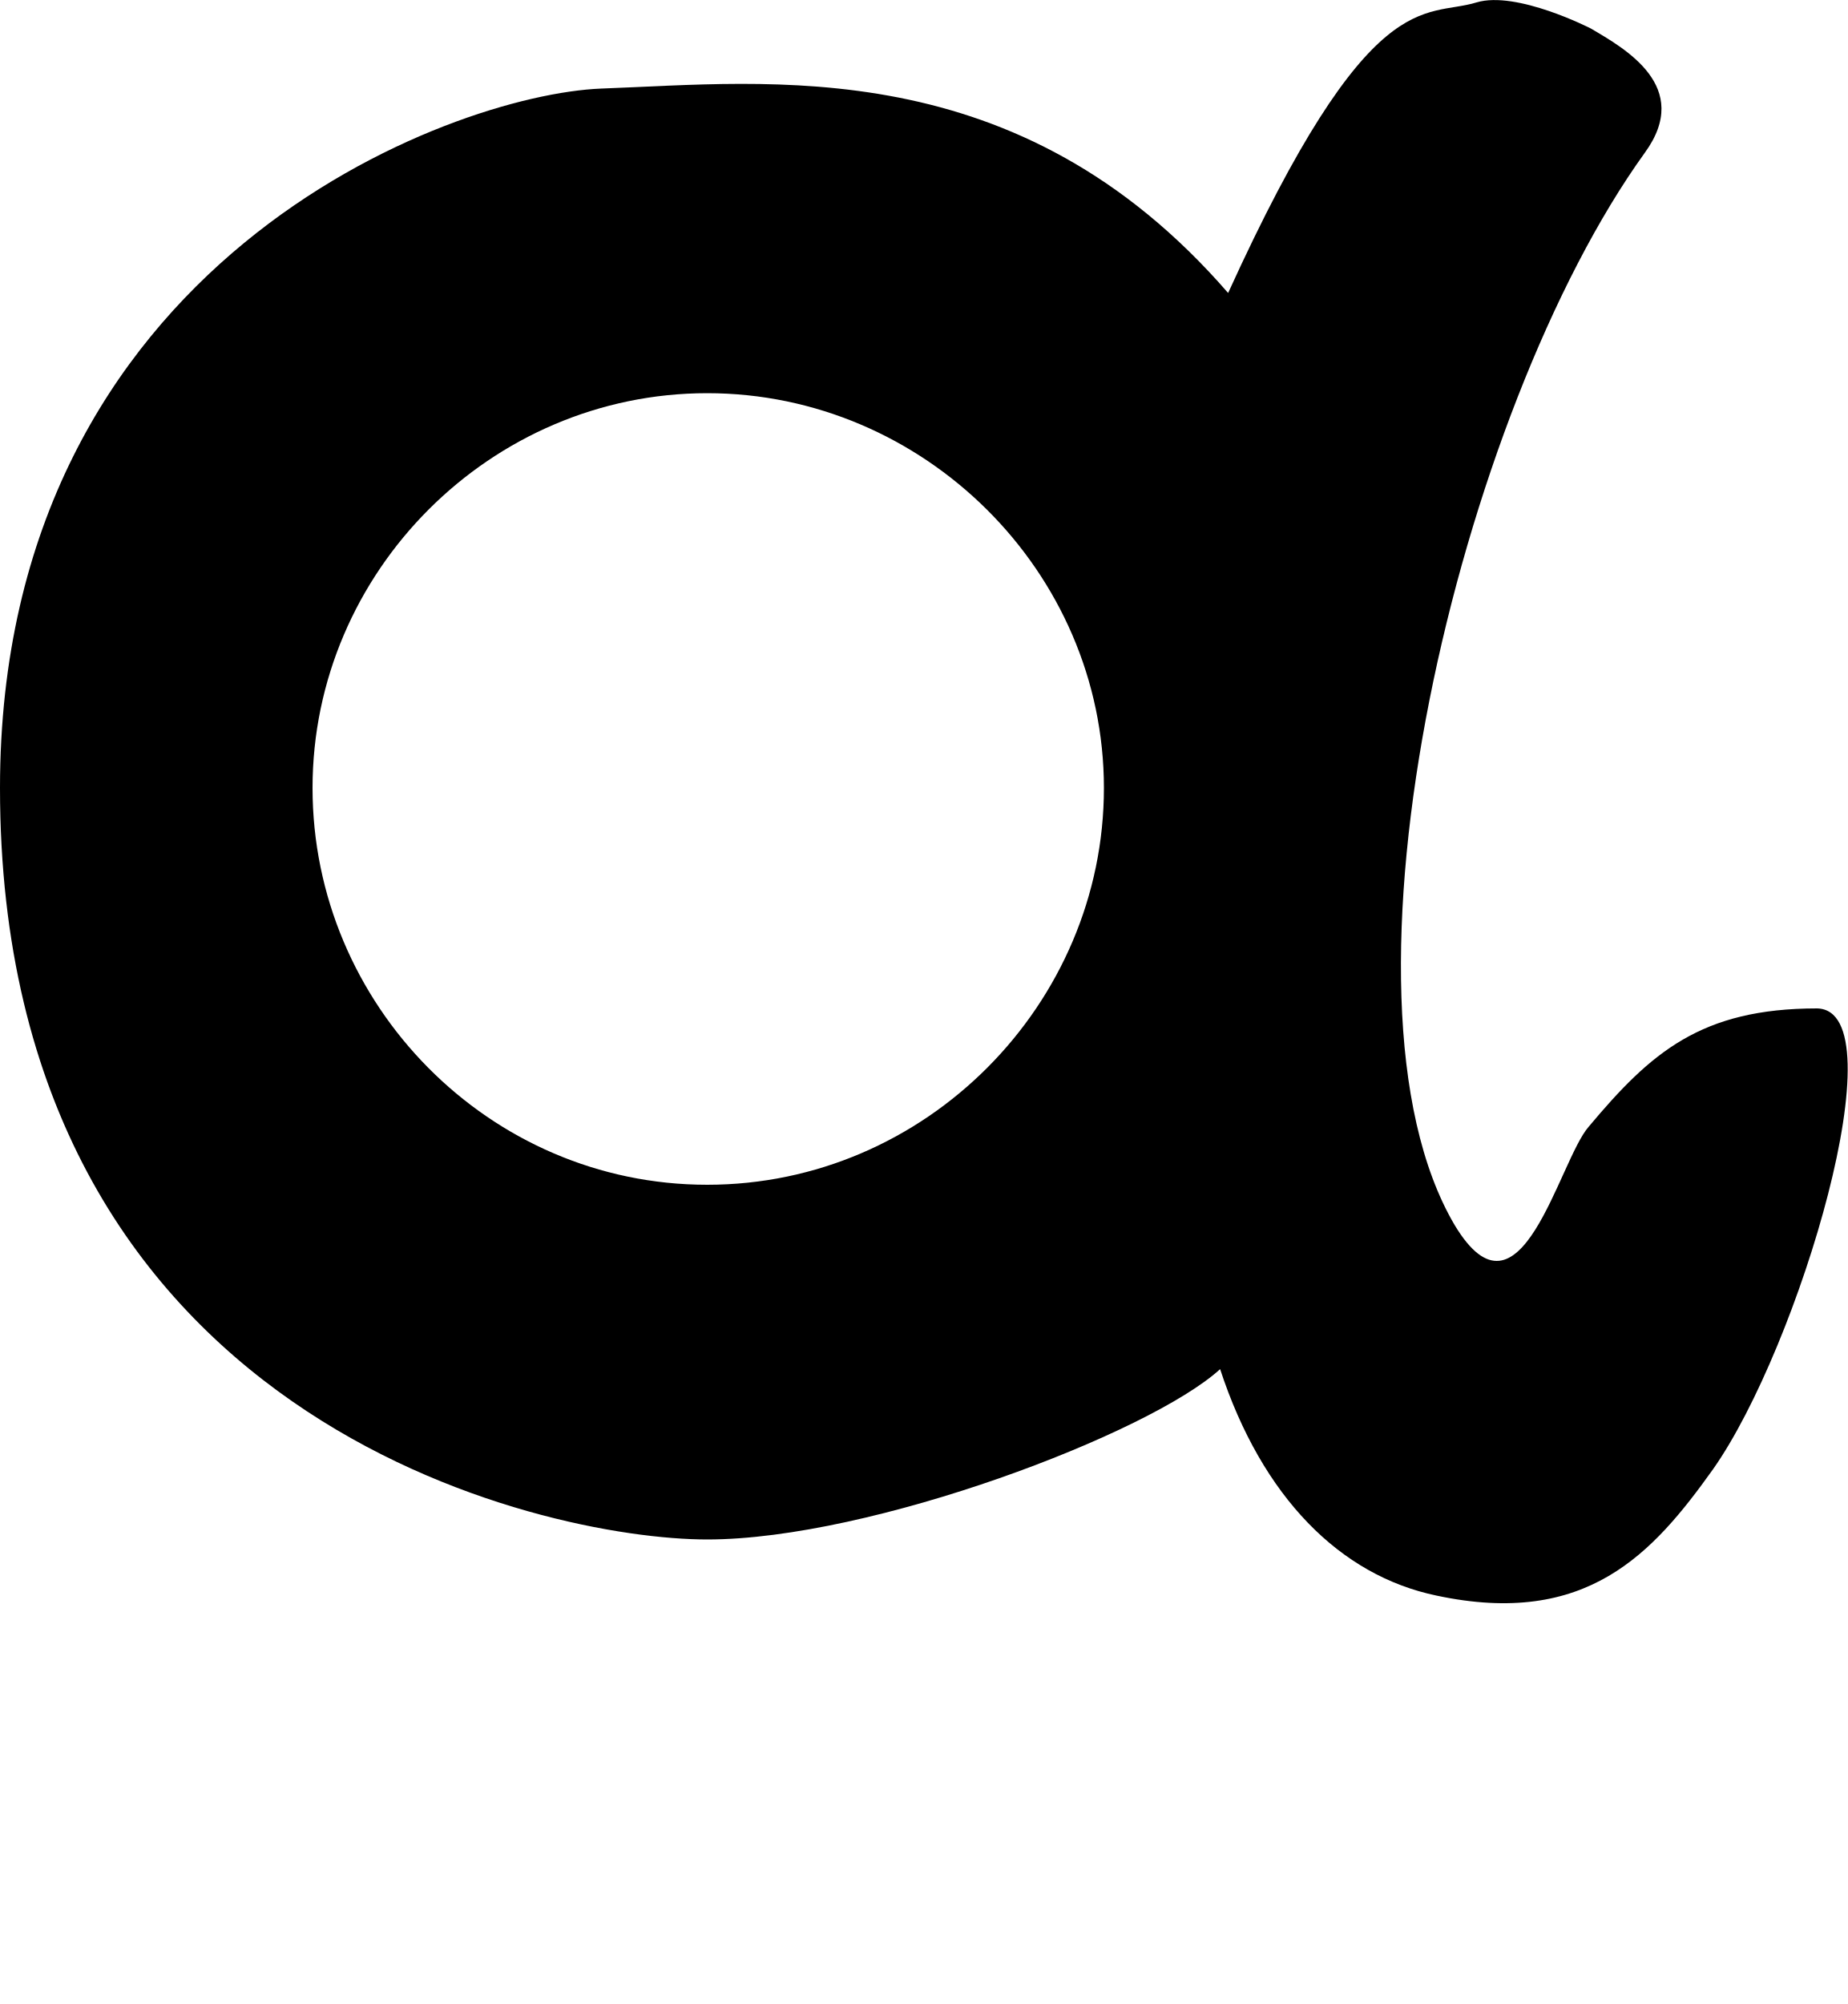
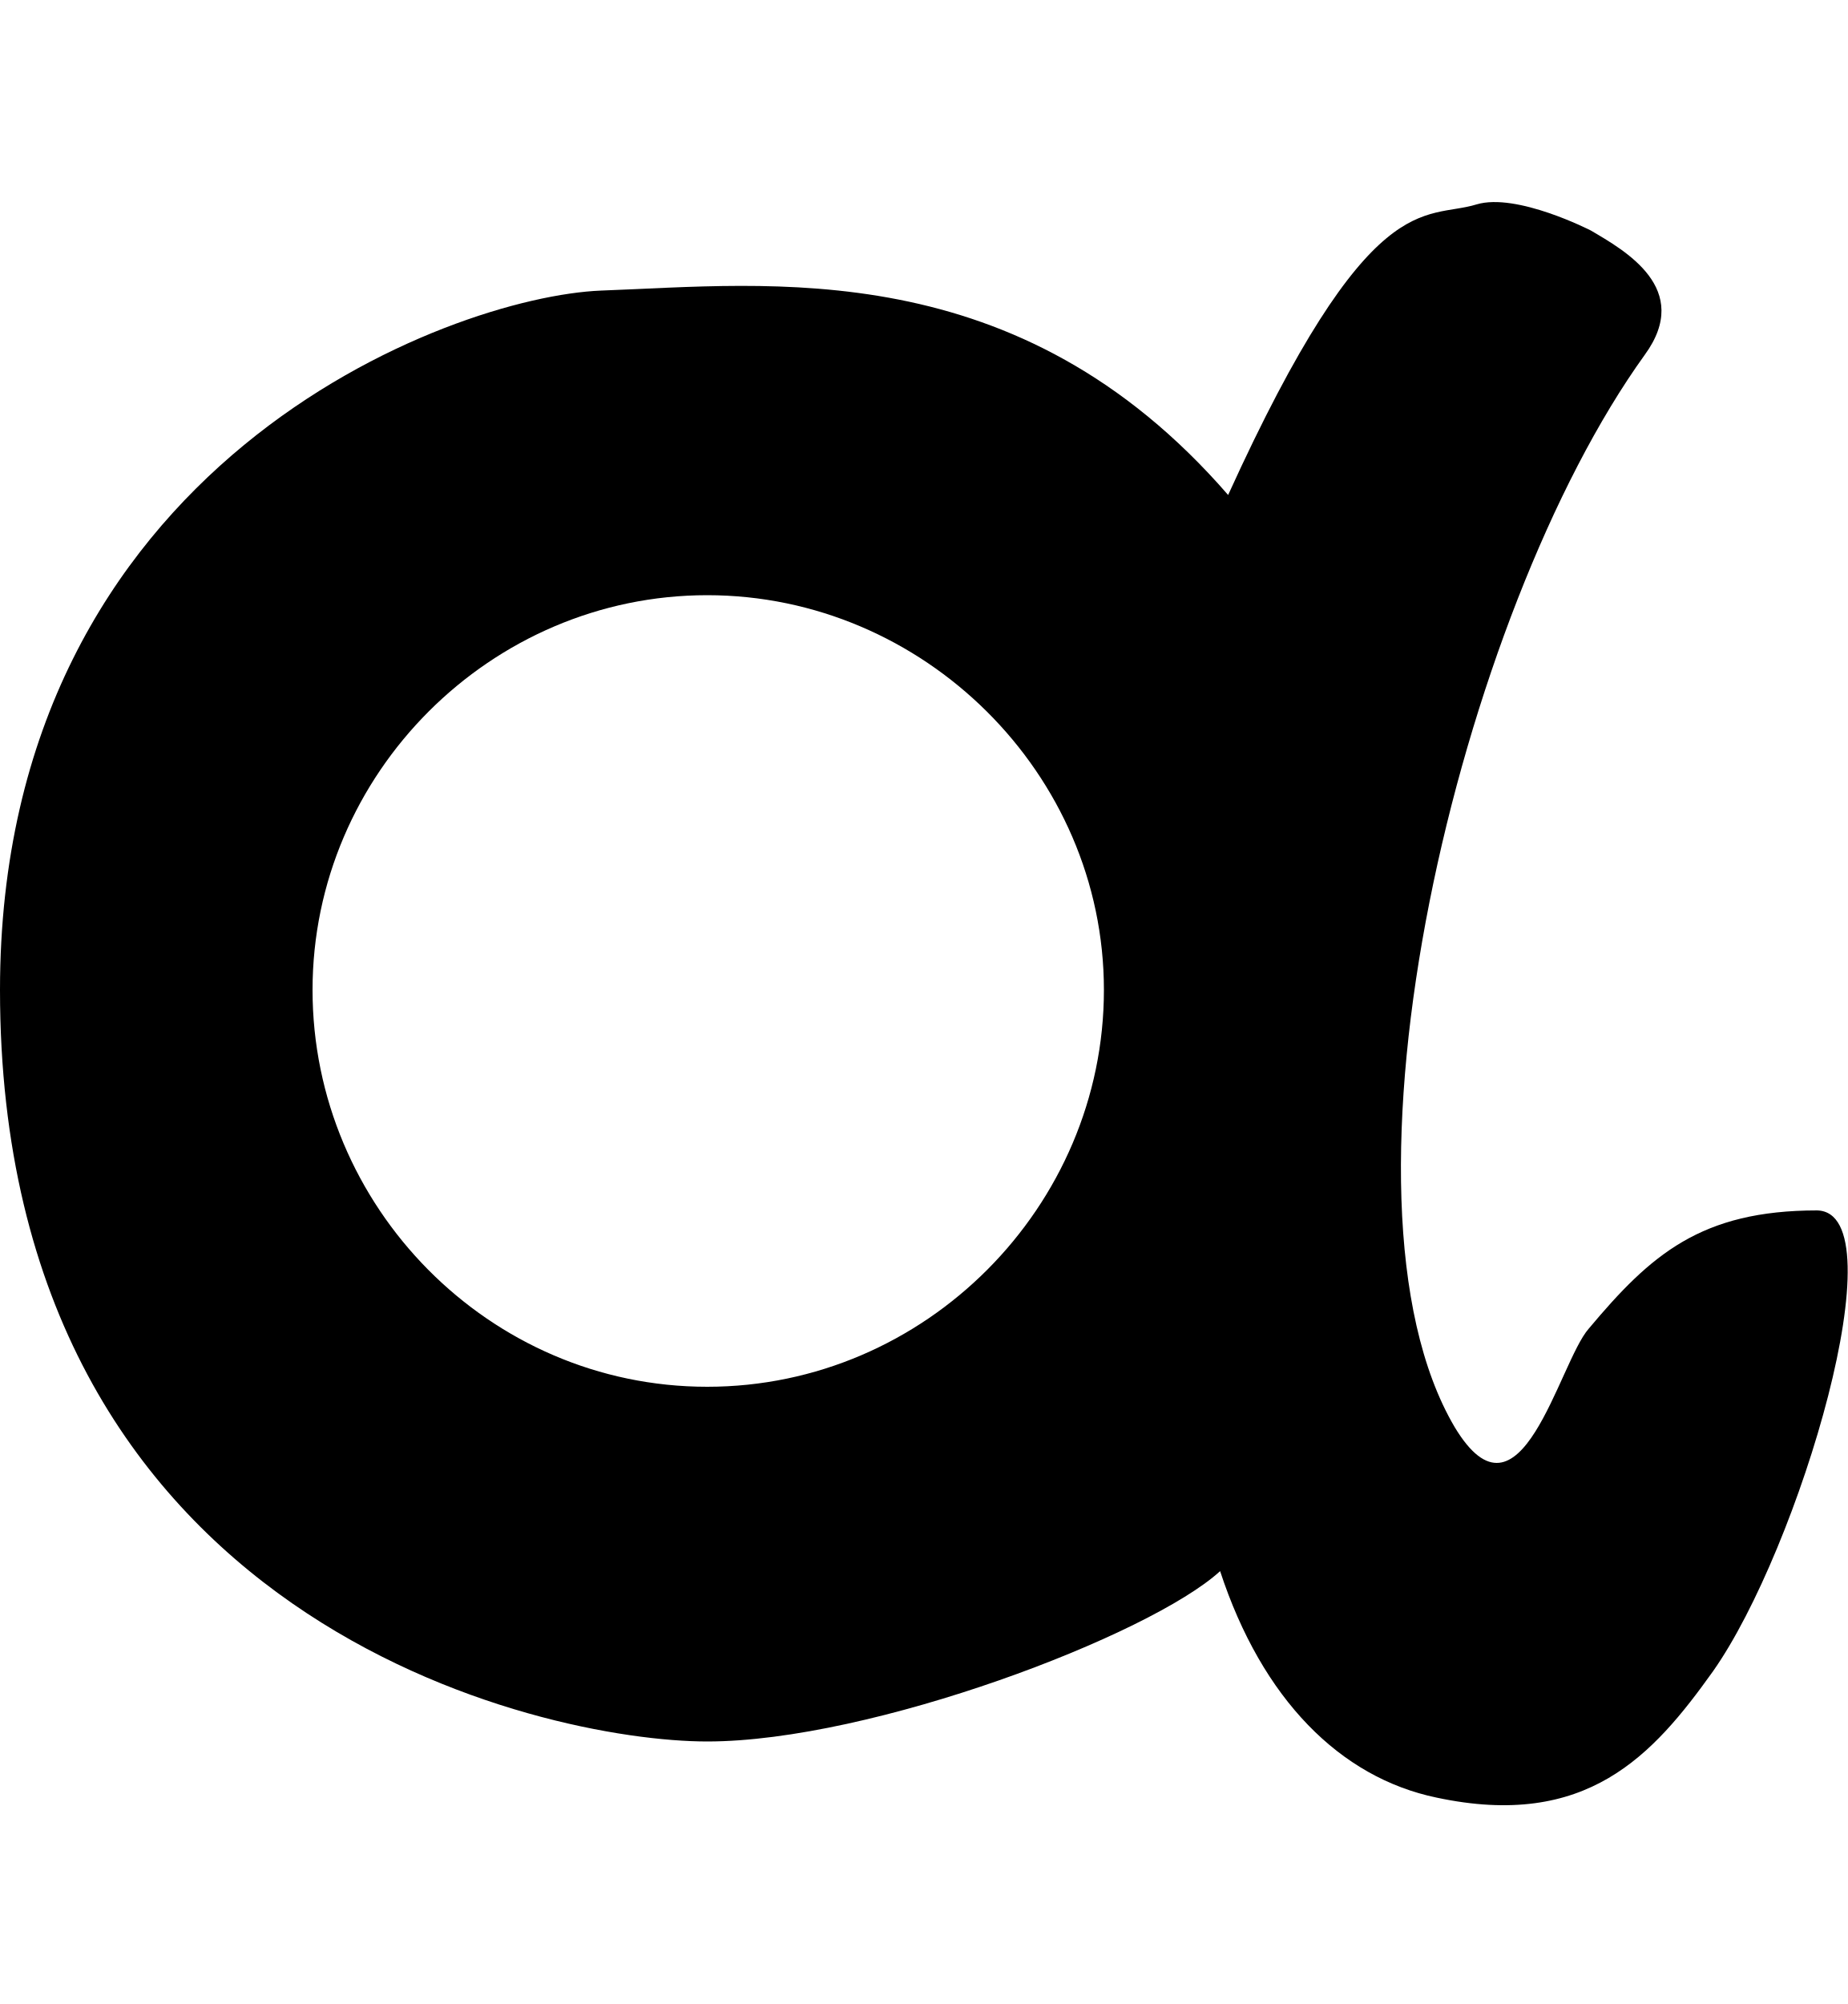
- <svg xmlns="http://www.w3.org/2000/svg" style="style=&quot;enable-background:new 0 0 200.0 100.0&quot;" viewBox="13.9 10.08 92.22 100">
+ <svg xmlns="http://www.w3.org/2000/svg" style="style=&quot;enable-background:new 0 0 200.0 100.0&quot;" viewBox="13.9 0 92.22 100">
  <path d="M104.6 60.4c-5.8 0-8.3 2.2-11.4 5.9-1.5 1.7-3.4 10.4-6.7 4.9-6.7-11.4.2-40.6 9.5-53.5 2.4-3.3-1-5.2-2.7-6.2 0 0-3.7-1.9-5.7-1.3-2.6.8-5.3-1.1-12.4 14.5-10.5-12.1-22.9-10.5-31.3-10.2-7.5.3-30 8.6-30 34.9C13.9 81 41 86.9 49.2 86.9s22.1-5.3 25.6-8.5c2.1 6.4 6 10.3 10.8 11.3 7.5 1.6 10.8-2.1 13.8-6.3 4.3-6.1 9.3-22.9 5.2-23m-55.4 8.8c-10.9 0-19.7-9-19.7-19.8s8.9-19.7 19.7-19.7S69 38.6 69 49.4s-8.9 19.8-19.8 19.8" />
</svg>
